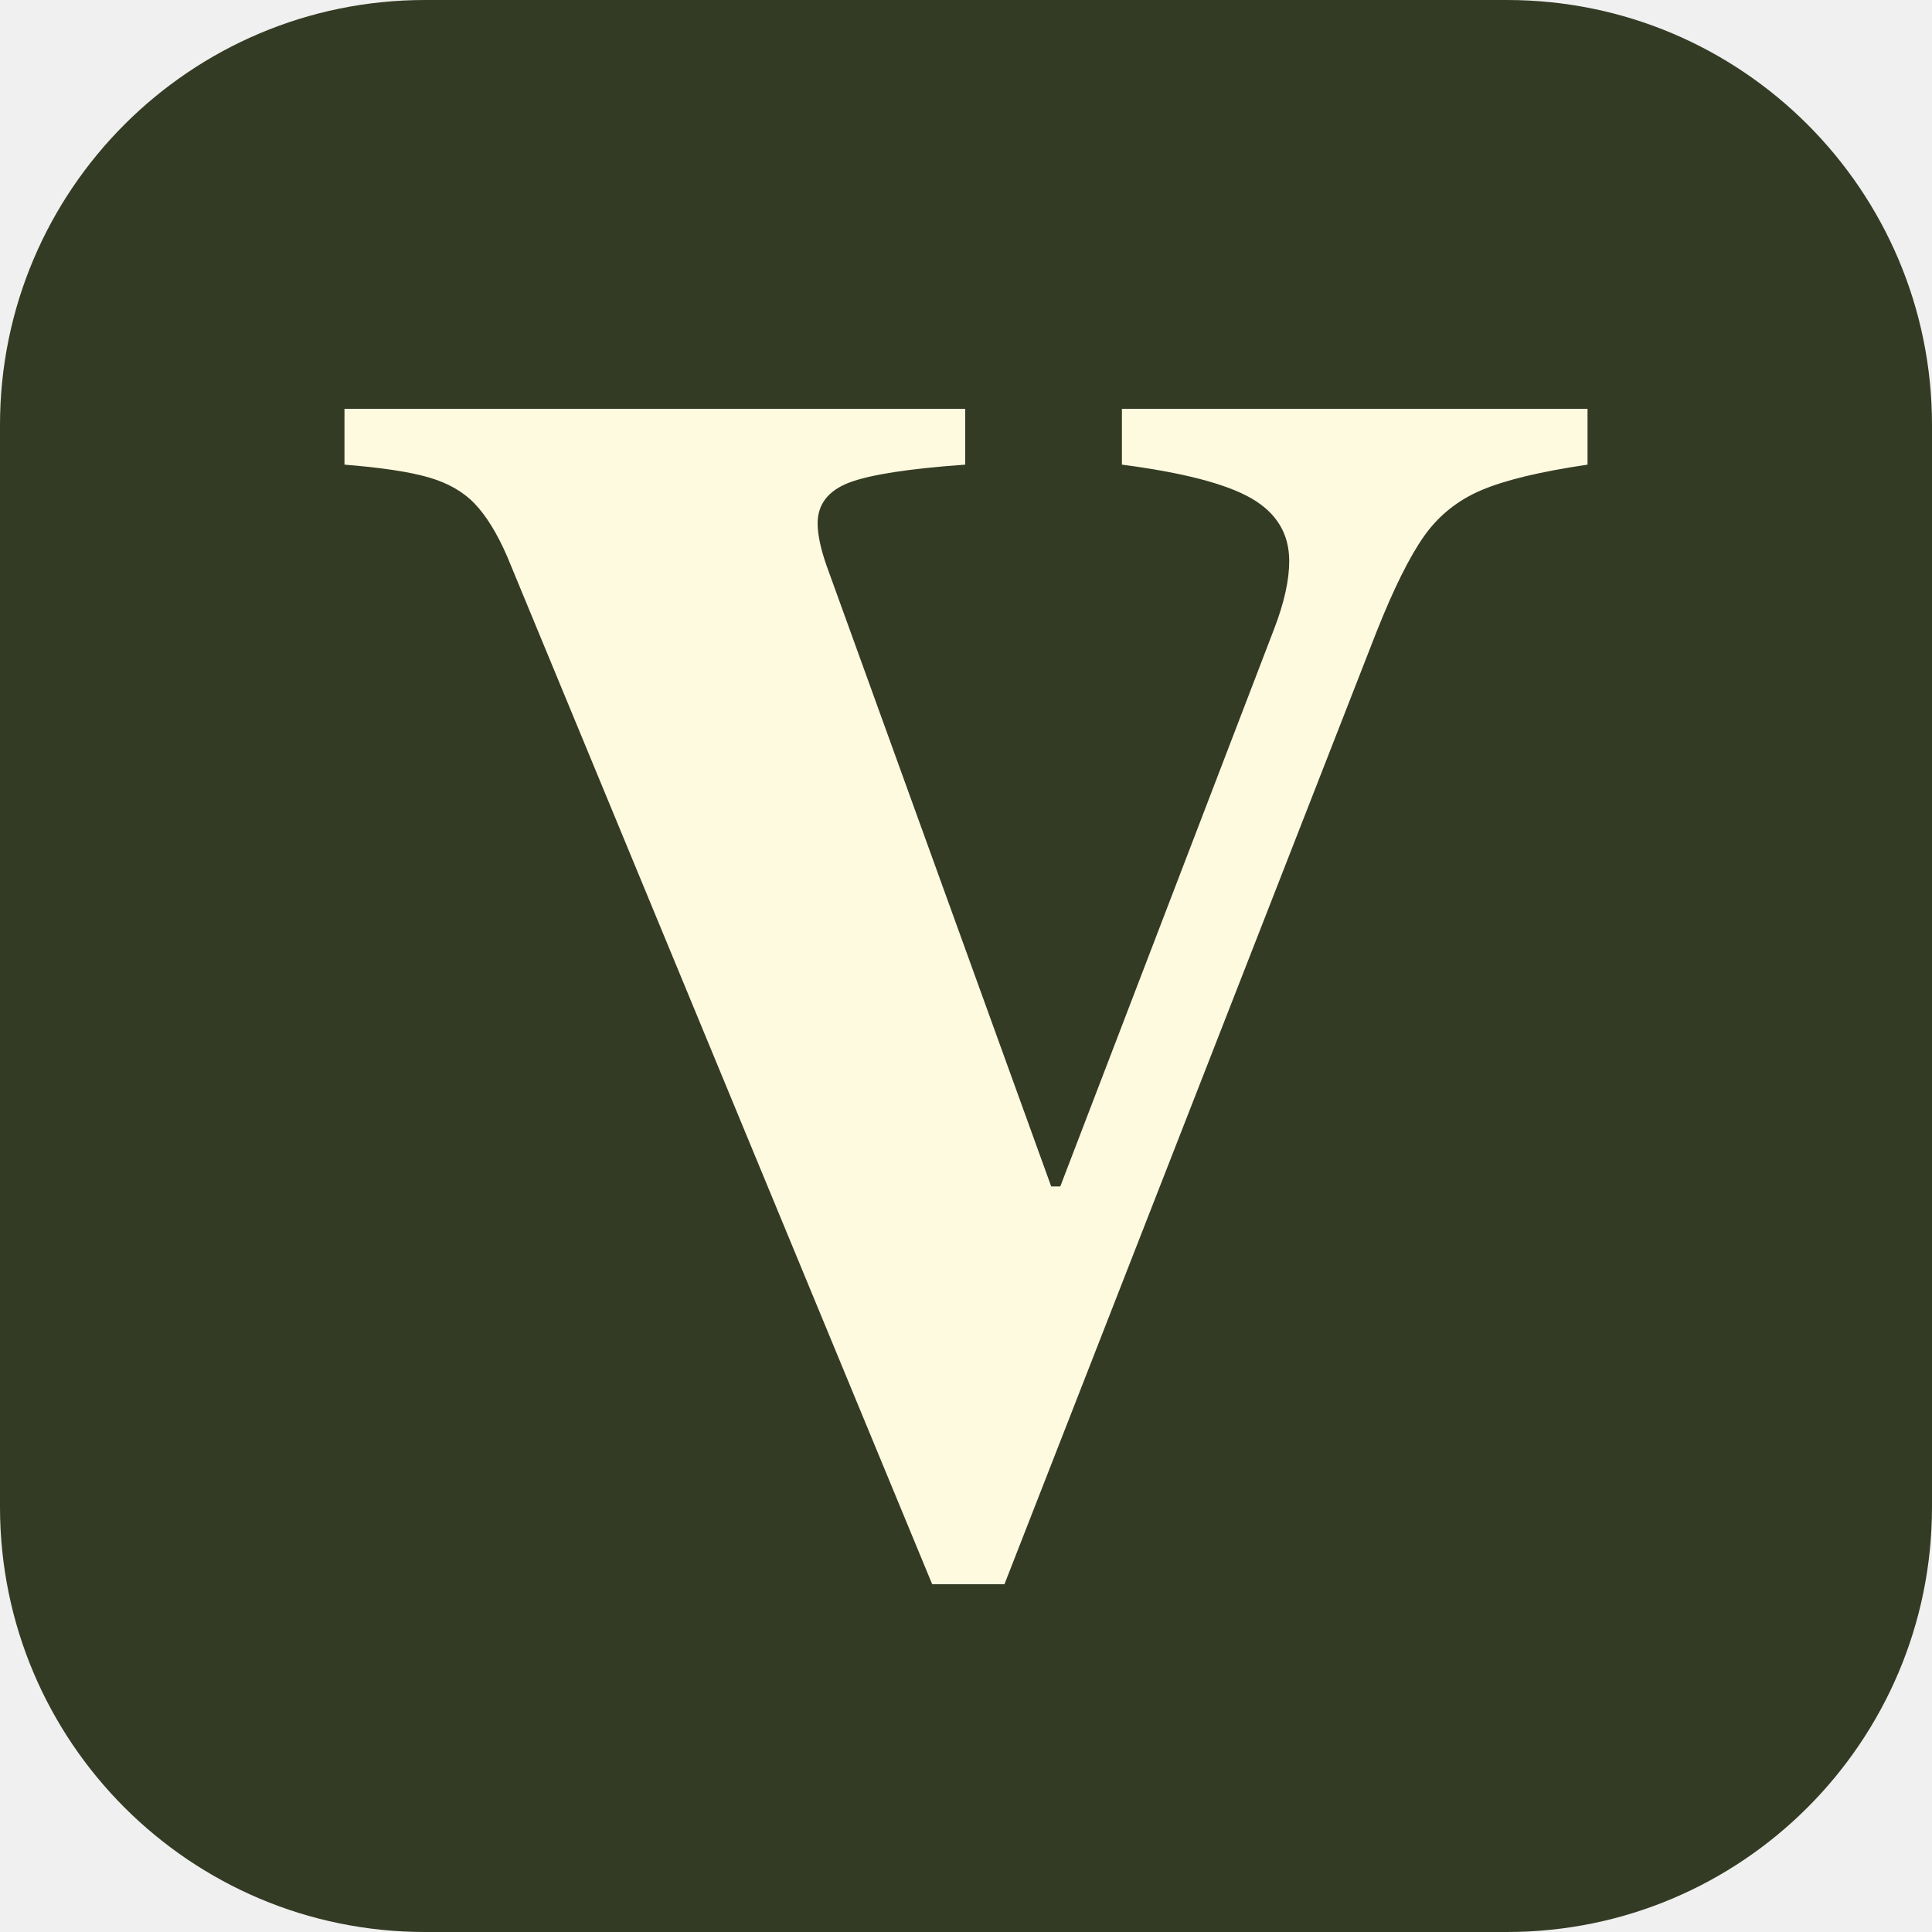
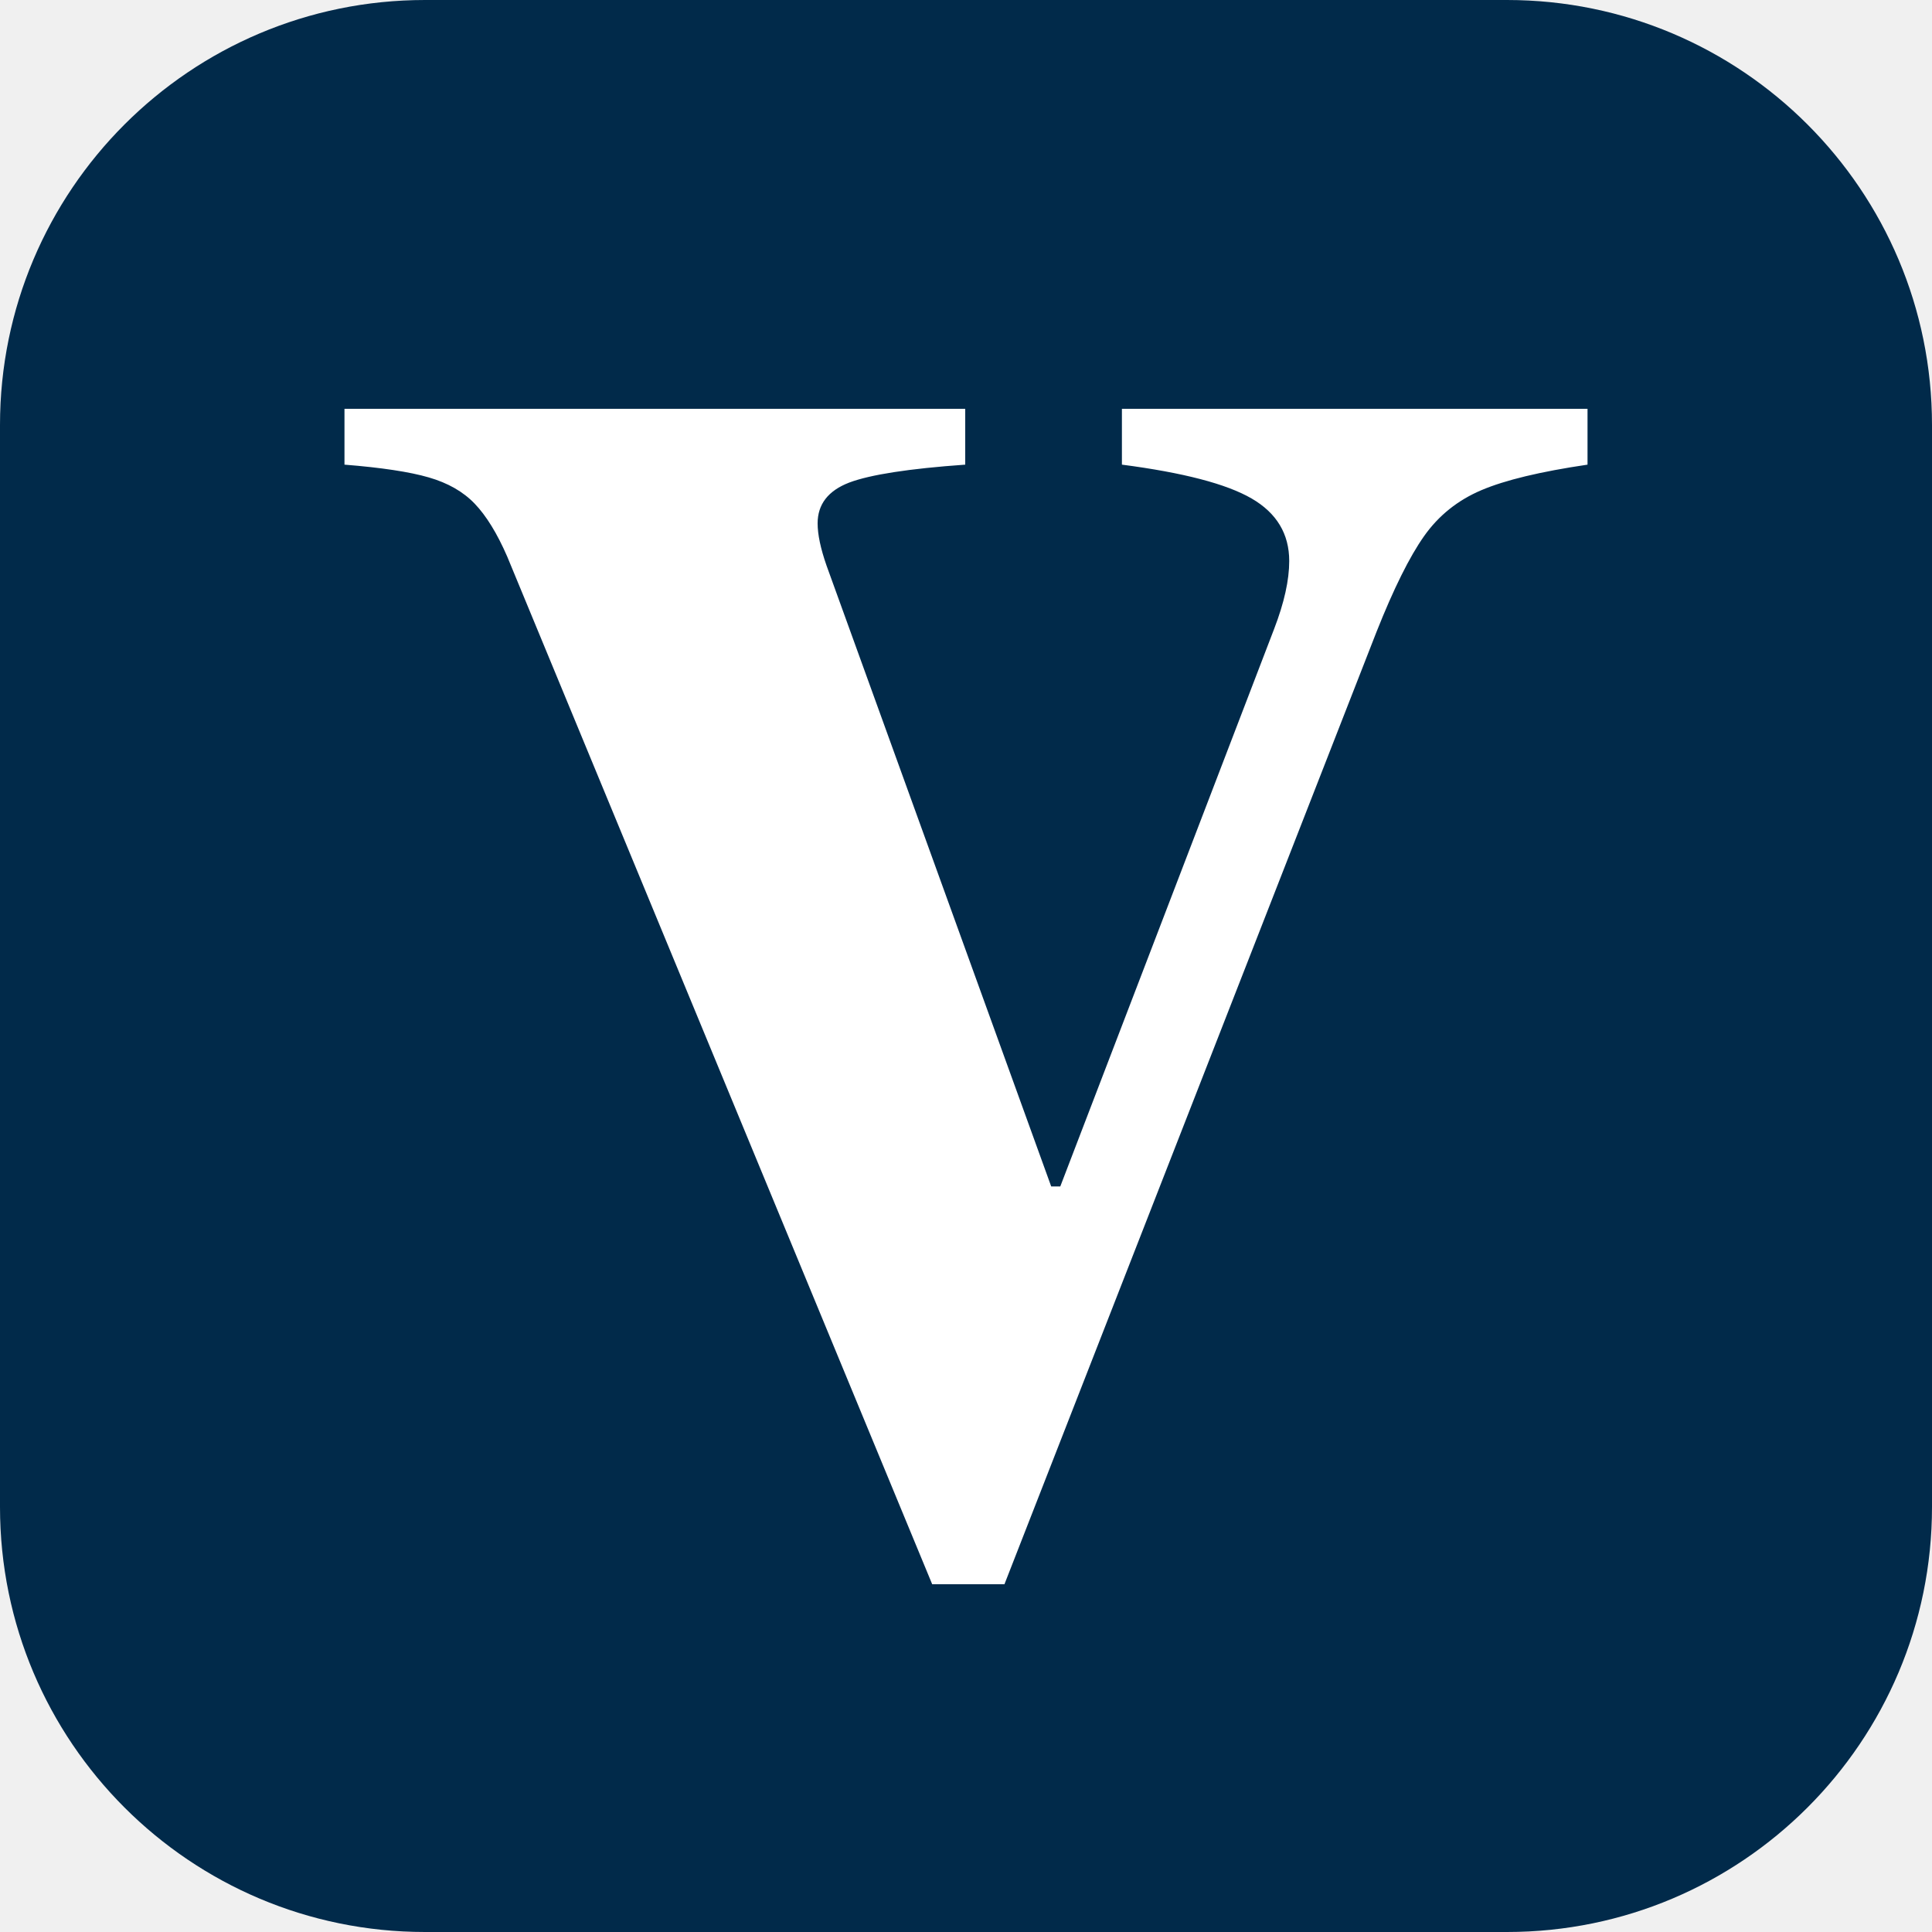
<svg xmlns="http://www.w3.org/2000/svg" viewBox="0 0 100 100" role="img" aria-label="The Venue at NCC">
-   <rect width="100" height="100" rx="22" fill="#343B24" />
-   <path d="M48.25 82L26.25 28.80Q25.47 27.01 24.57 26.07Q23.68 25.14 22.19 24.71Q20.71 24.28 17.83 24.05L17.83 21.16L49.96 21.16L49.96 24.05Q45.59 24.36 43.95 24.98Q42.32 25.61 42.32 27.09Q42.32 27.95 42.78 29.27L54.41 61.41L54.88 61.41L65.95 32.55Q66.73 30.52 66.73 29.04Q66.73 26.93 64.78 25.80Q62.83 24.67 58.07 24.05L58.07 21.16L82.17 21.16L82.17 24.05Q78.51 24.59 76.68 25.37Q74.84 26.15 73.71 27.75Q72.58 29.35 71.25 32.70L51.99 82" fill="#FEFAE0" />
+   <rect width="100" height="100" rx="22" fill="#012A4A" />
+   <path d="M48.25 82L26.25 28.80Q25.47 27.01 24.57 26.07Q23.68 25.14 22.19 24.71Q20.71 24.28 17.83 24.05L17.83 21.16L49.96 21.16L49.96 24.05Q45.59 24.36 43.95 24.98Q42.32 25.61 42.32 27.09Q42.32 27.95 42.78 29.27L54.41 61.41L54.88 61.41L65.95 32.55Q66.73 30.52 66.73 29.04Q66.73 26.93 64.78 25.80Q62.83 24.67 58.07 24.05L58.07 21.16L82.17 21.16L82.17 24.05Q78.51 24.59 76.68 25.37Q74.84 26.15 73.71 27.75Q72.58 29.35 71.25 32.70L51.99 82" fill="#FFFFFF" />
</svg>
